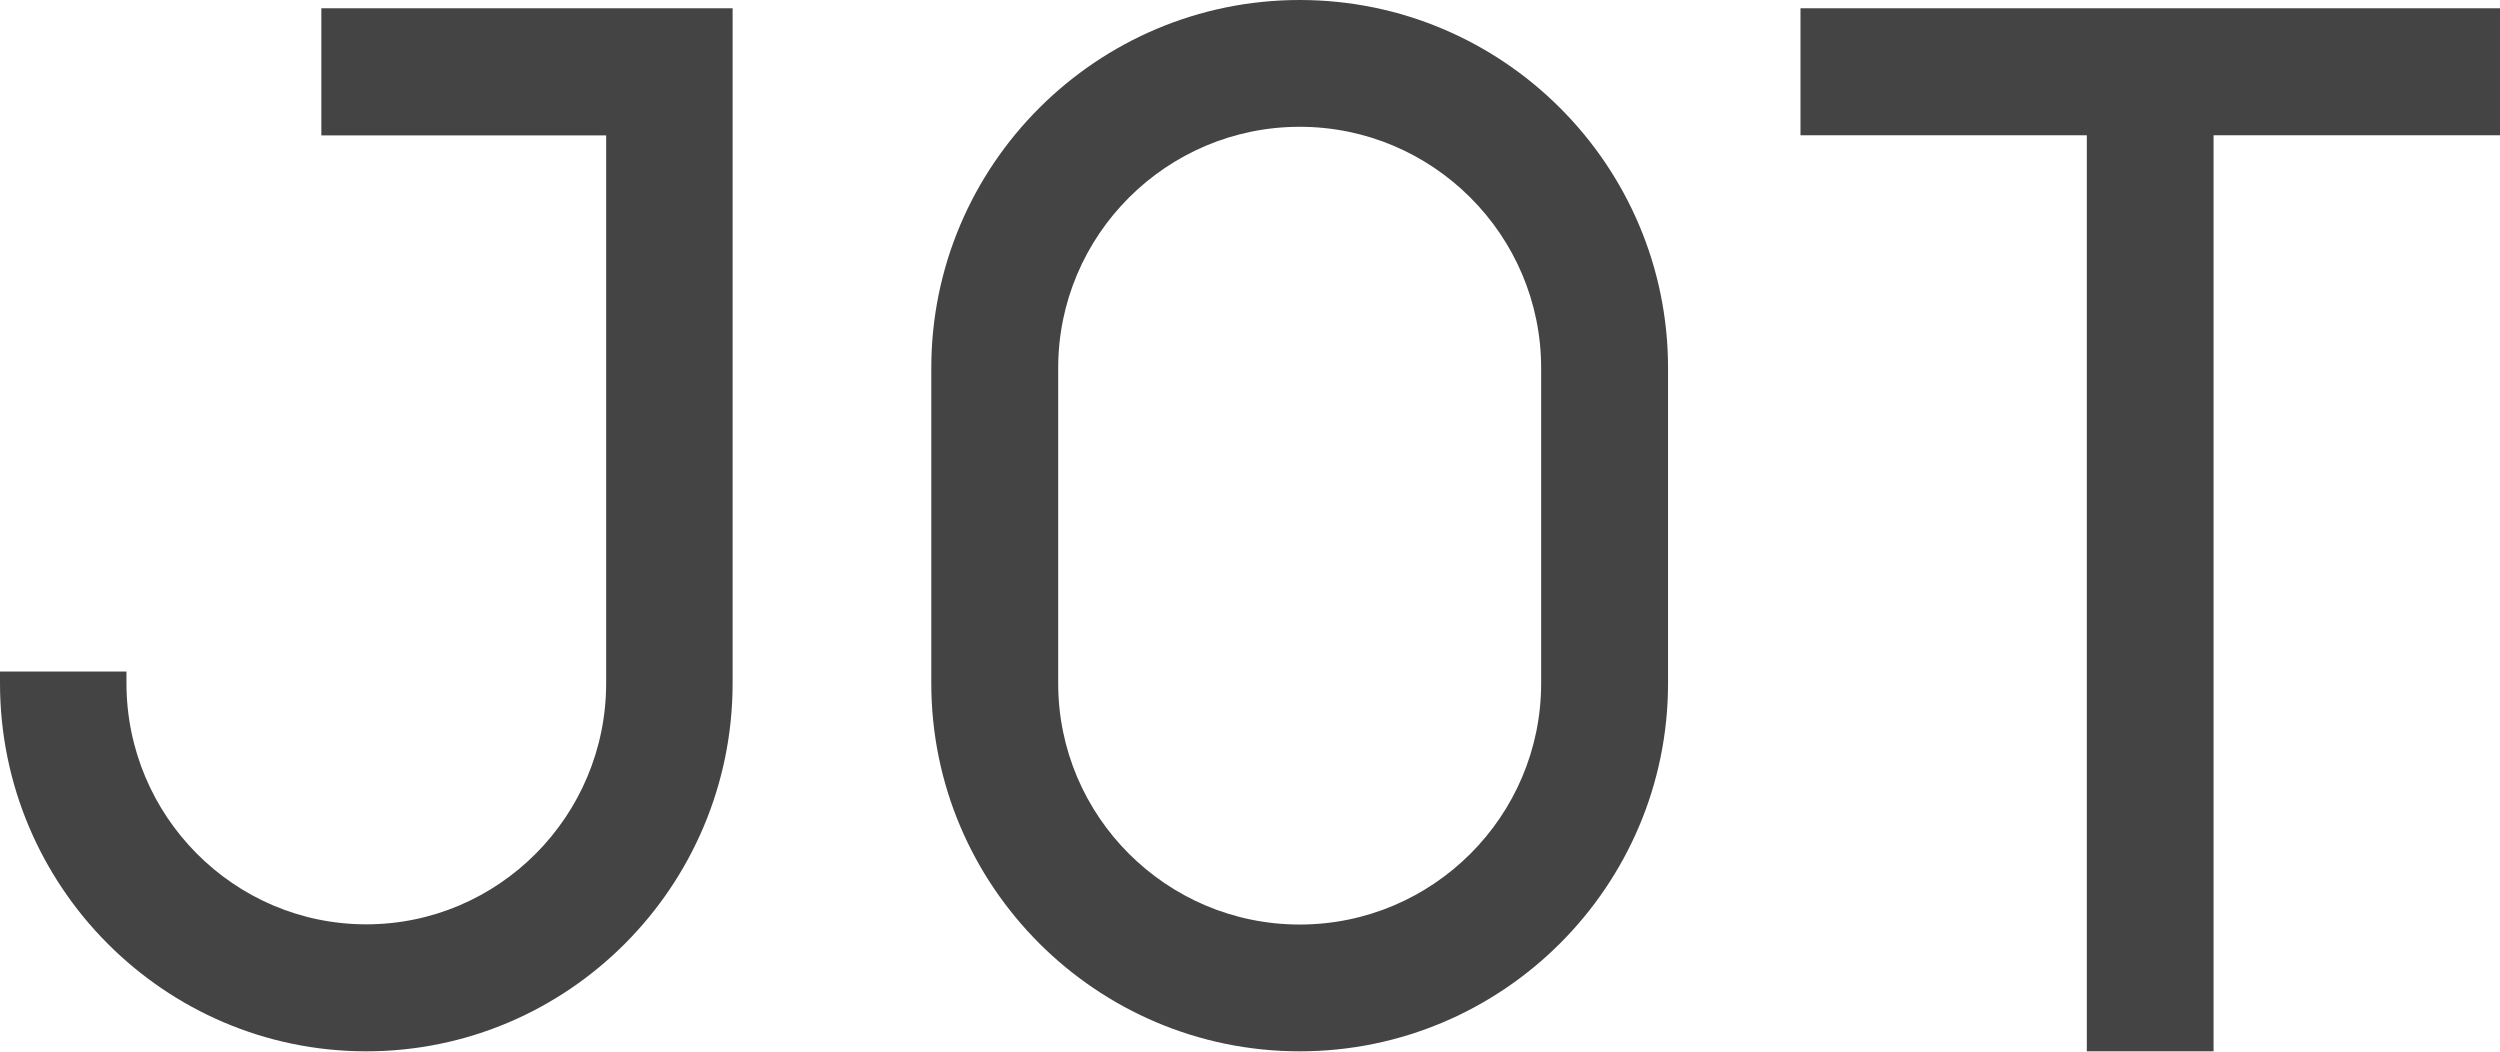
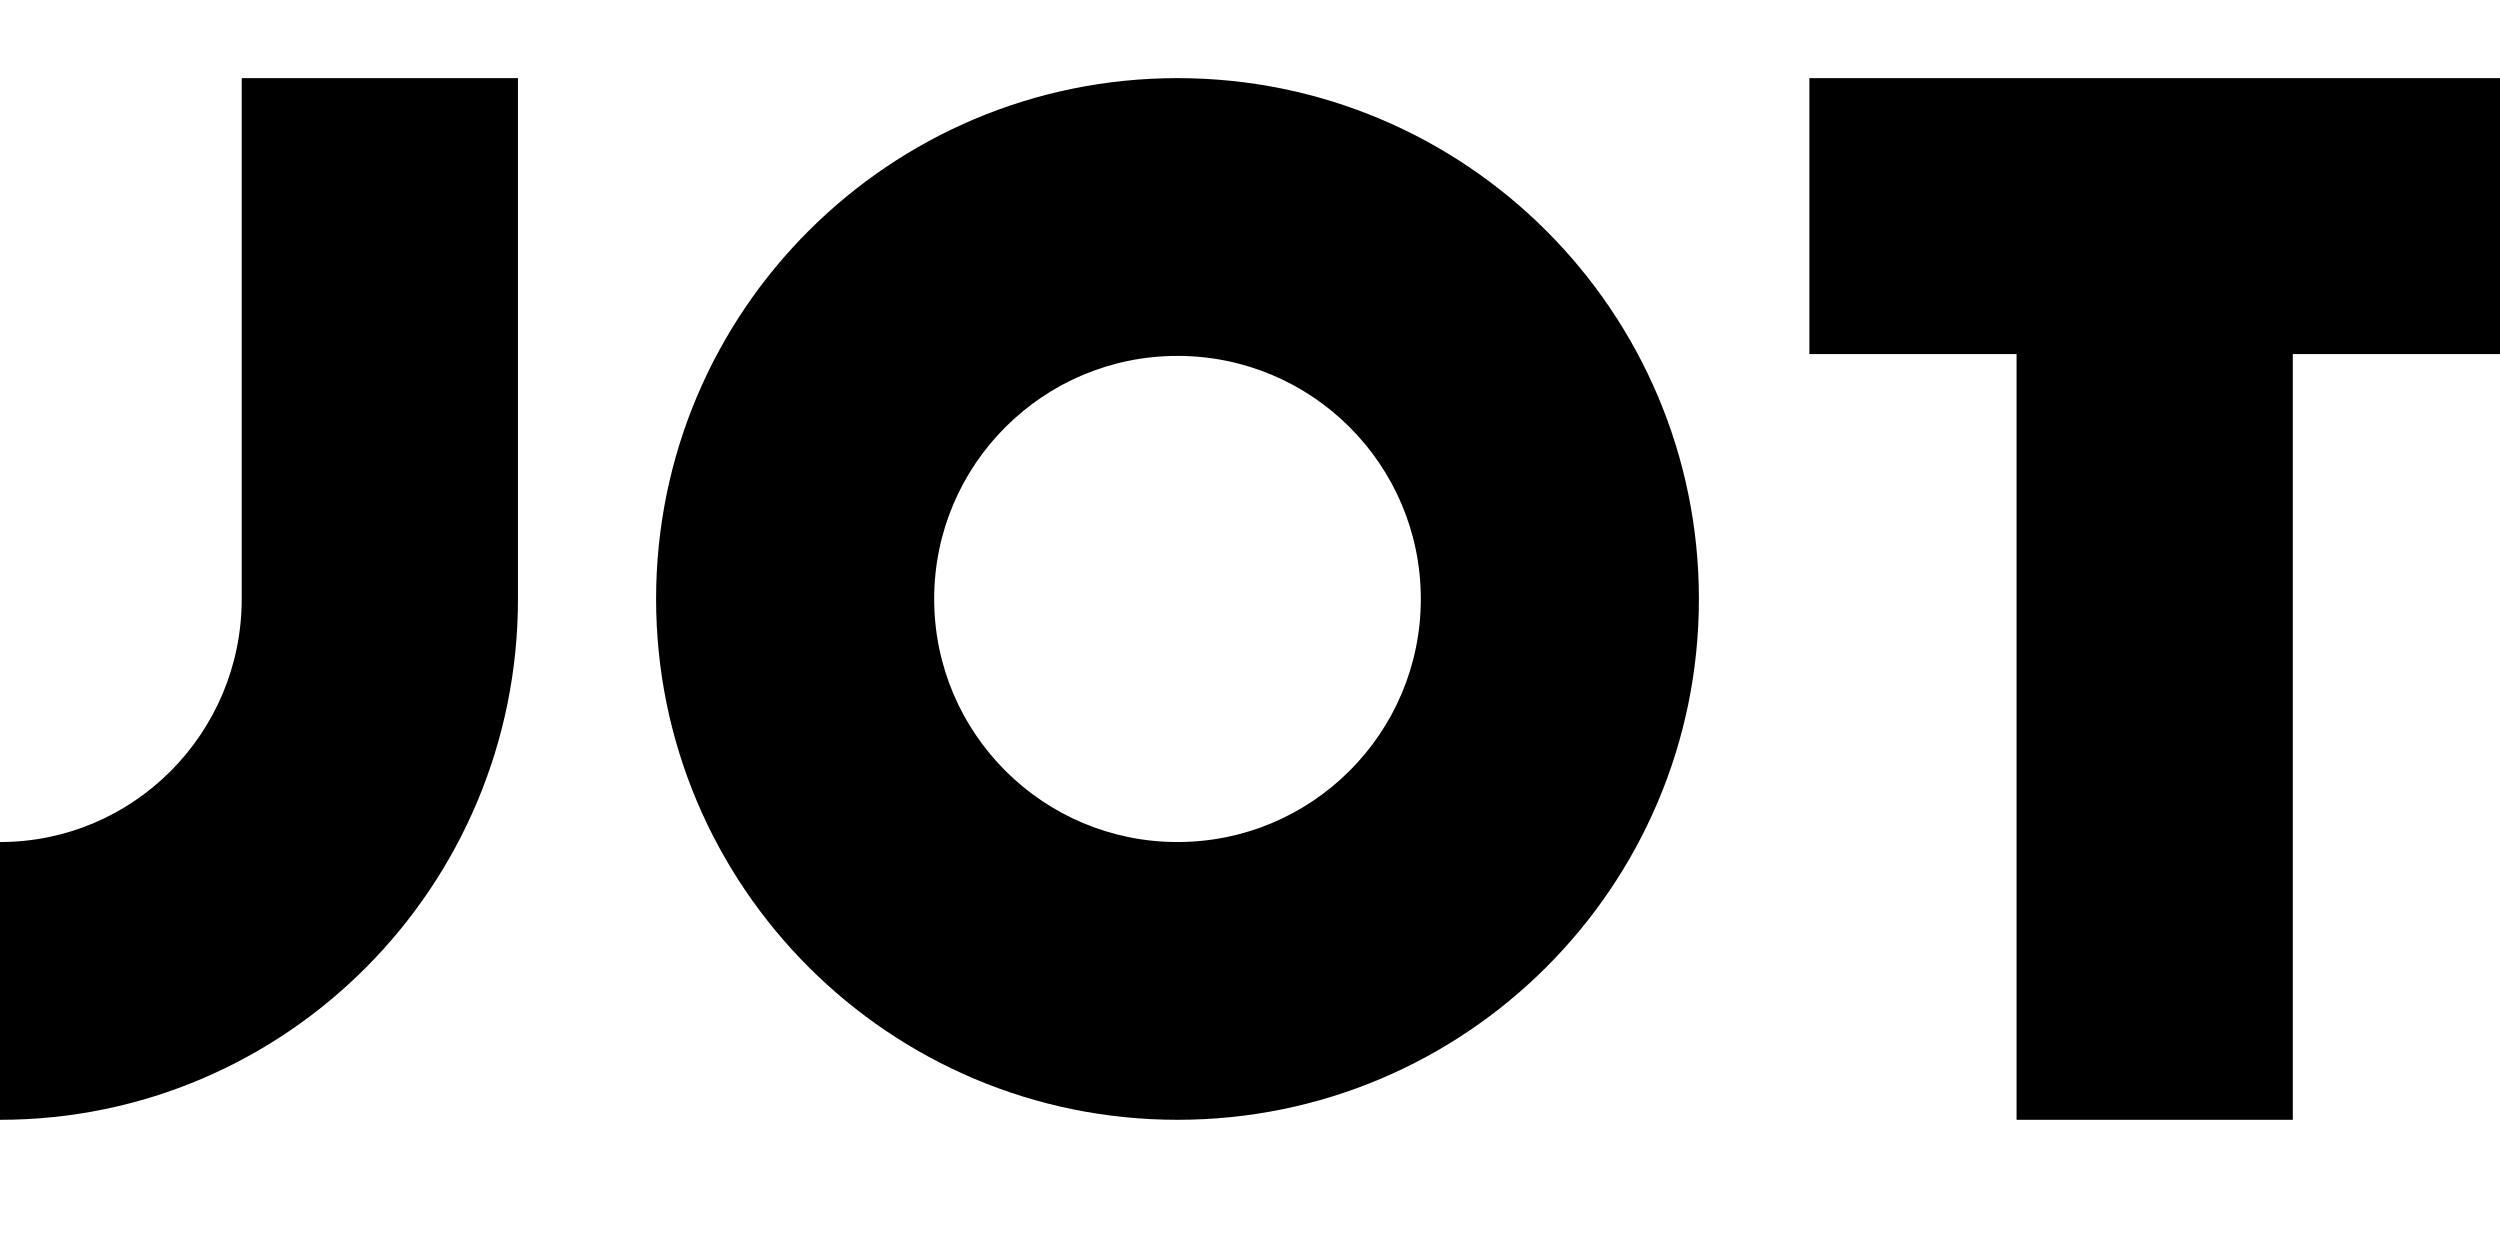
- <svg xmlns="http://www.w3.org/2000/svg" width="604px" height="254px" viewBox="0 0 604 254" version="1.1">
-   <defs />
-   <g id="Logo" stroke="none" stroke-width="1" fill="none" fill-rule="evenodd">
-     <g id="Artboard-1" transform="translate(-190, -123)" fill="#444444">
-       <g id="logo" transform="translate(190, 123)">
-         <path d="M77.636,32.709 L146.446,32.709 L146.446,165.065 C146.446,197.187 120.445,223.319 88.486,223.319 C56.555,223.319 30.554,197.187 30.554,165.065 L30.554,162.24 L0,162.24 L0,165.065 C0,214.109 39.689,254 88.486,254 C137.311,254 177,214.109 177,165.065 L177,2 L77.636,2 L77.636,32.709 Z" id="Fill-1" />
-         <path d="M372.341,165.087 C372.341,197.242 346.167,223.367 314.014,223.367 C281.833,223.367 255.659,197.242 255.659,165.087 L255.659,88.913 C255.659,56.786 281.833,30.633 314.014,30.633 C346.167,30.633 372.341,56.786 372.341,88.913 L372.341,165.087 Z M314.014,0 C264.938,0 225,39.877 225,88.913 L225,165.087 C225,214.123 264.938,254 314.014,254 C363.062,254 403,214.123 403,165.087 L403,88.913 C403,39.877 363.062,0 314.014,0 L314.014,0 Z" id="Fill-3" />
-         <path d="M435,2 L435,32.682 L504.176,32.682 L504.176,254 L534.796,254 L534.796,32.682 L604,32.682 L604,2 L435,2 Z" id="Fill-5" />
-       </g>
-     </g>
-   </g>
+ <svg xmlns="http://www.w3.org/2000/svg" width="64" height="32" viewBox="0 0 64 32" fill="none">
+   <path fill-rule="evenodd" clip-rule="evenodd" d="M13.26 15.333V2H6.188V15.333C6.188 18.77 3.417 21.556 0 21.556V28.667C7.323 28.667 13.26 22.697 13.26 15.333ZM23.915 15.333C23.915 11.897 26.703 9.111 30.144 9.111C33.584 9.111 36.373 11.897 36.373 15.333C36.373 18.77 33.584 21.556 30.144 21.556C26.703 21.556 23.915 18.77 23.915 15.333ZM30.144 2C22.772 2 16.796 7.97 16.796 15.333C16.796 22.697 22.772 28.667 30.144 28.667C37.516 28.667 43.492 22.697 43.492 15.333C43.492 7.97 37.516 2 30.144 2ZM51.624 28.667H58.696V9.064H64V2H58.696H51.624H46.32V9.064H51.624V28.667Z" fill="black" />
</svg>
